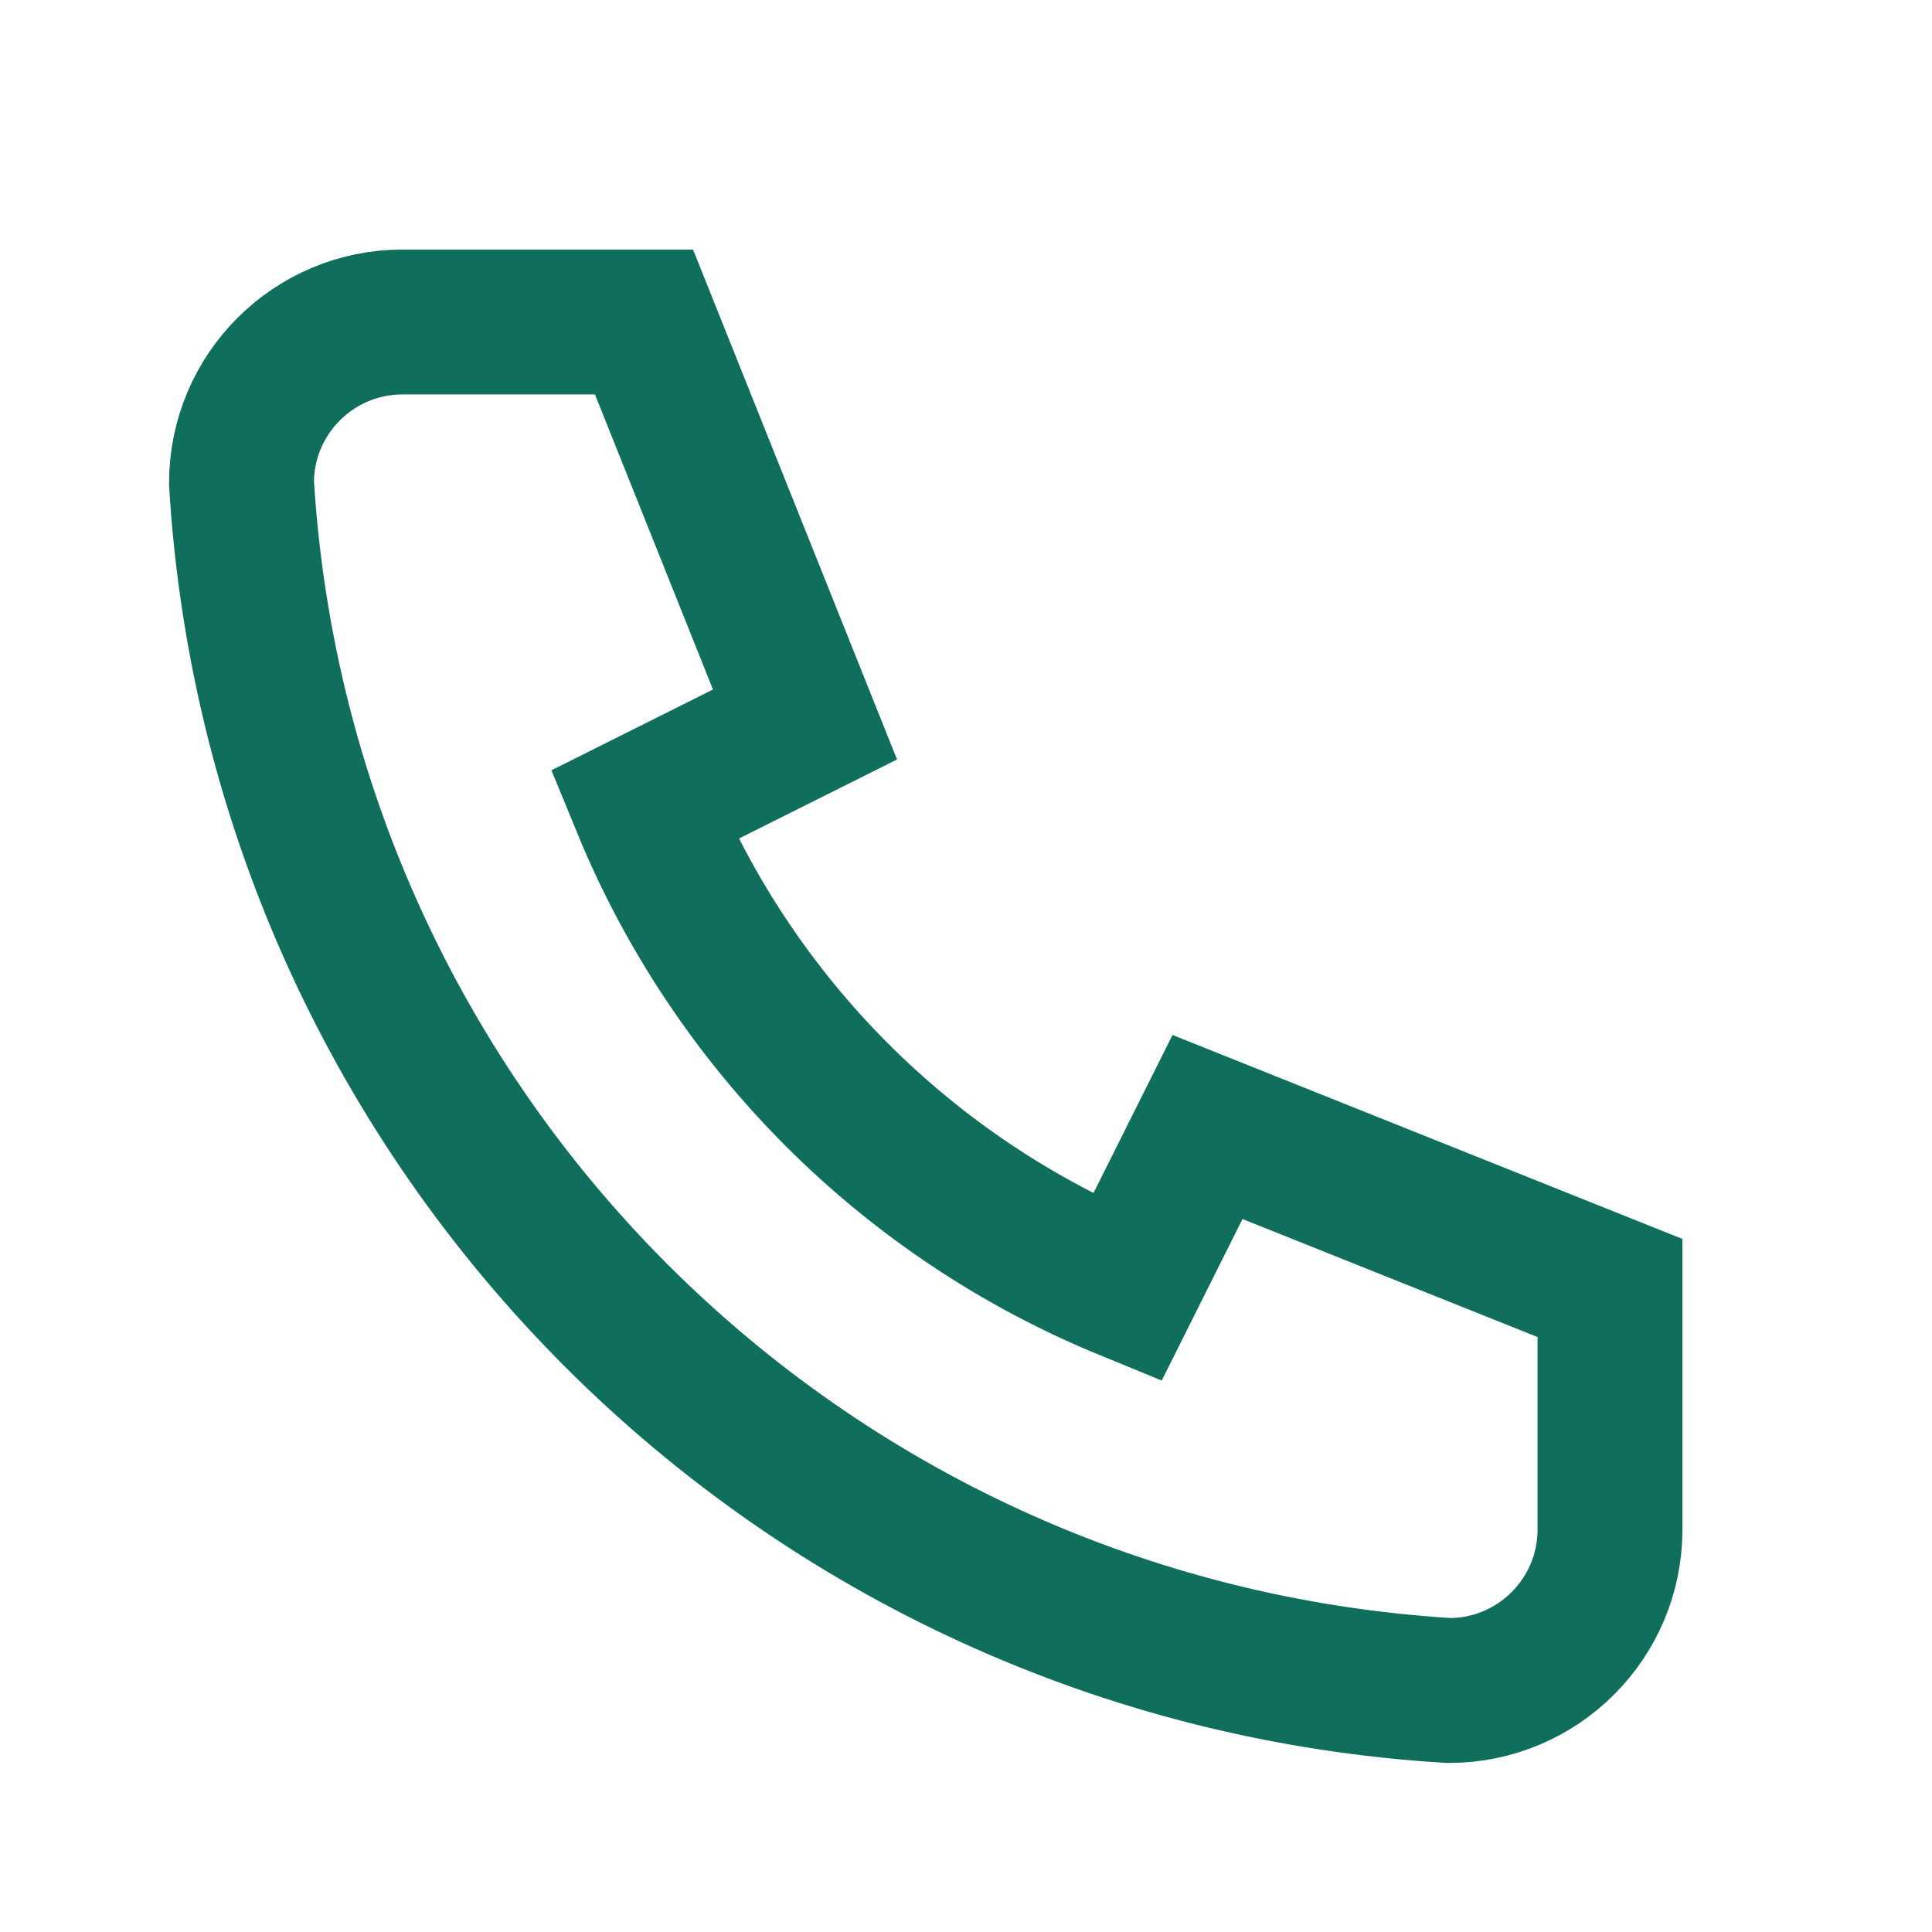
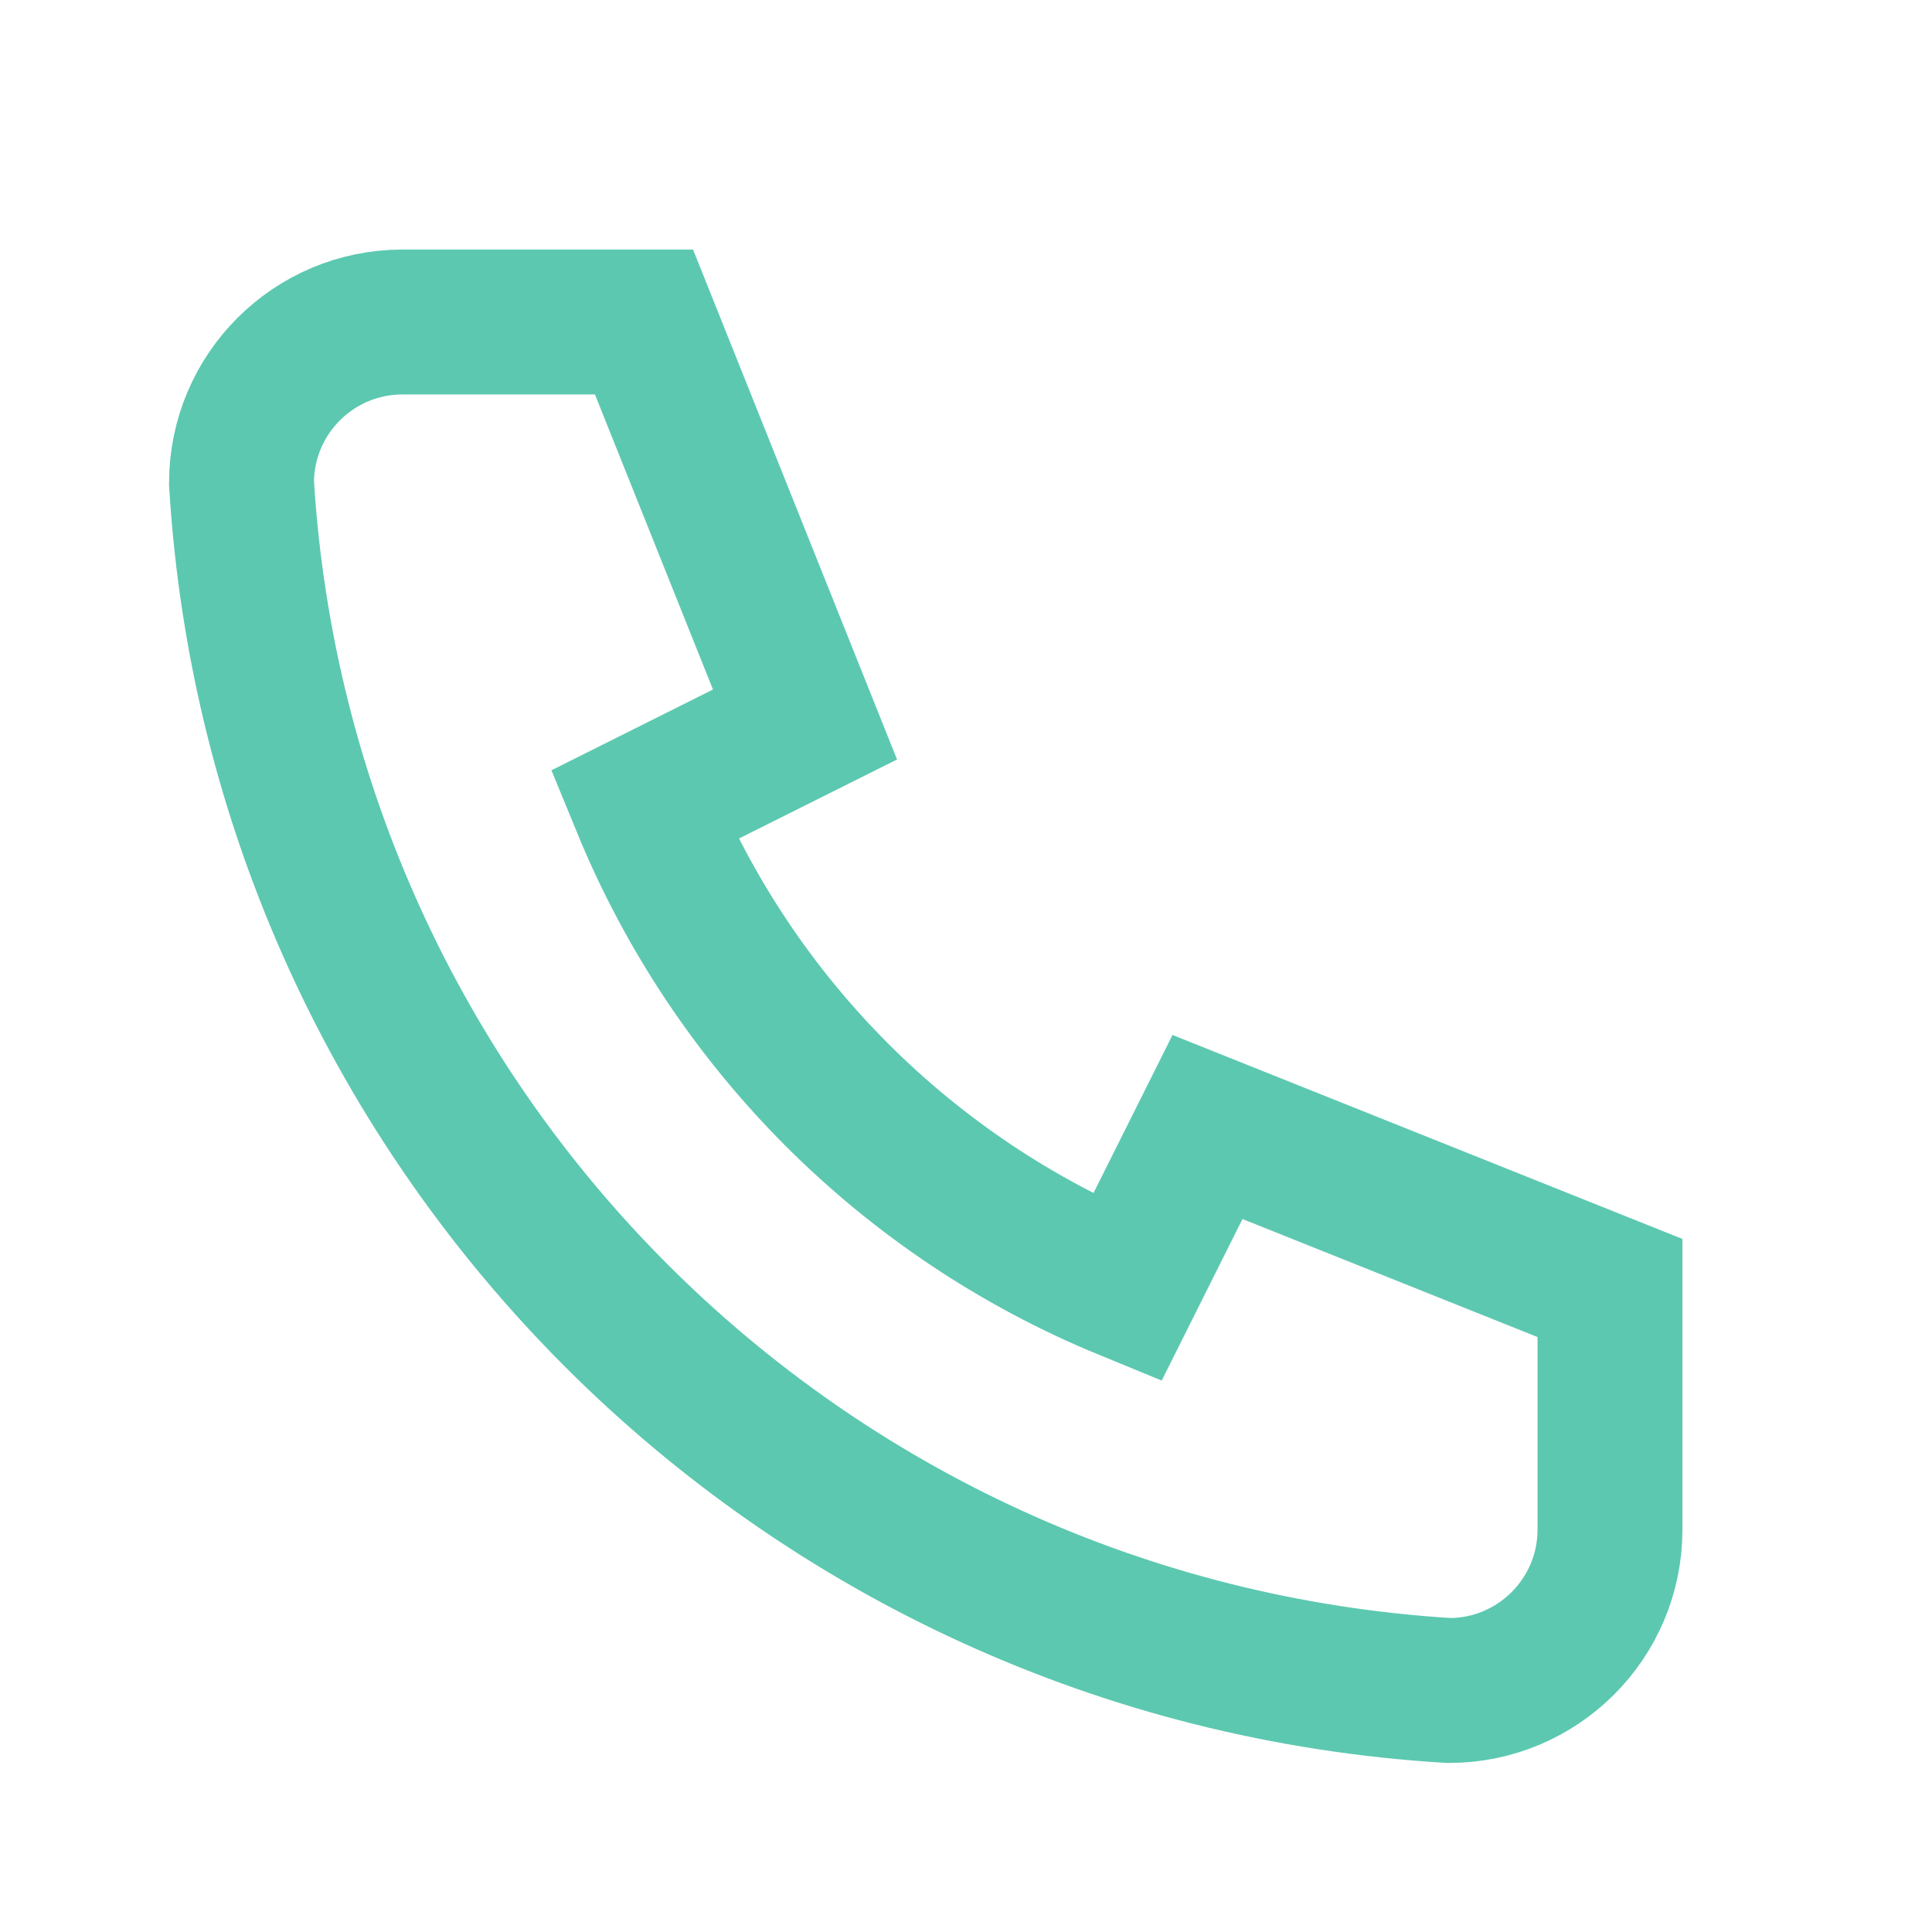
- <svg xmlns="http://www.w3.org/2000/svg" viewBox="0 0 24 24" fill="none" stroke="#0f6e5c" stroke-width="1.8" stroke-linecap="round">
+ <svg xmlns="http://www.w3.org/2000/svg" viewBox="0 0 24 24" fill="none" stroke="#5cc8b0" stroke-width="1.8" stroke-linecap="round">
  <path d="M5 4h3l2 5-2 1a11 11 0 0 0 6 6l1-2 5 2v3a2 2 0 0 1-2 2A16 16 0 0 1 3 6a2 2 0 0 1 2-2z" />
</svg>
